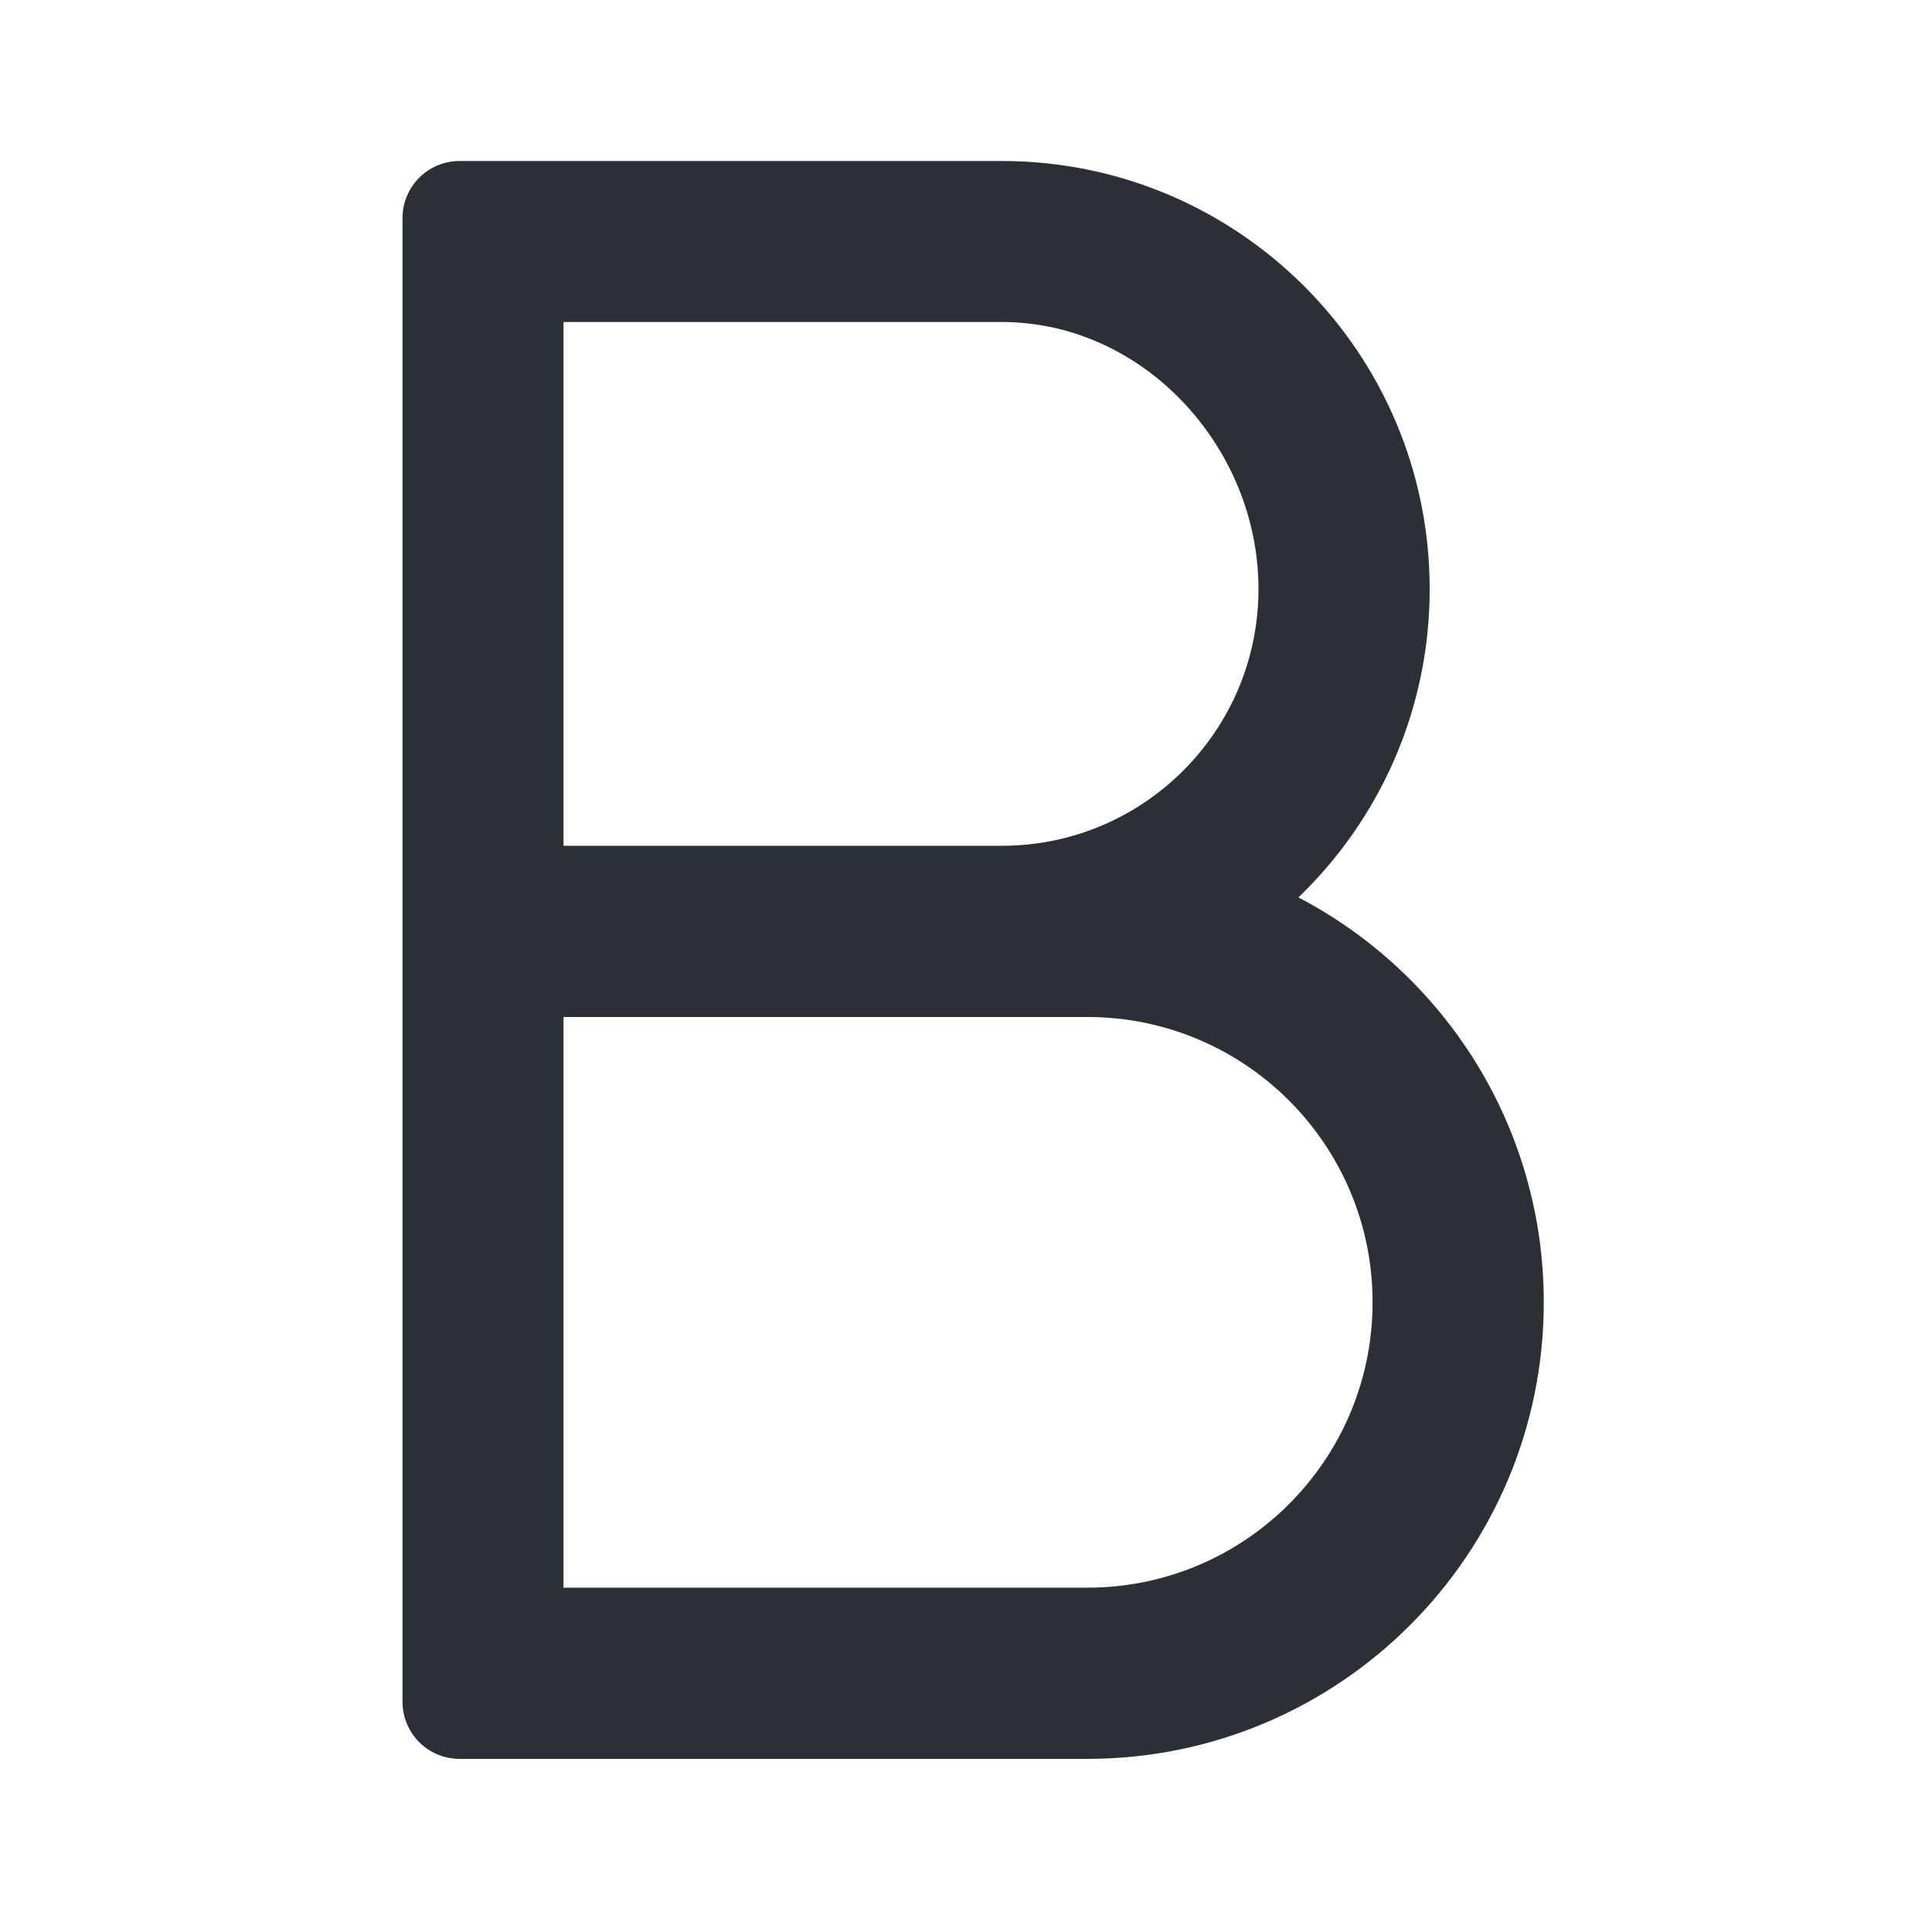
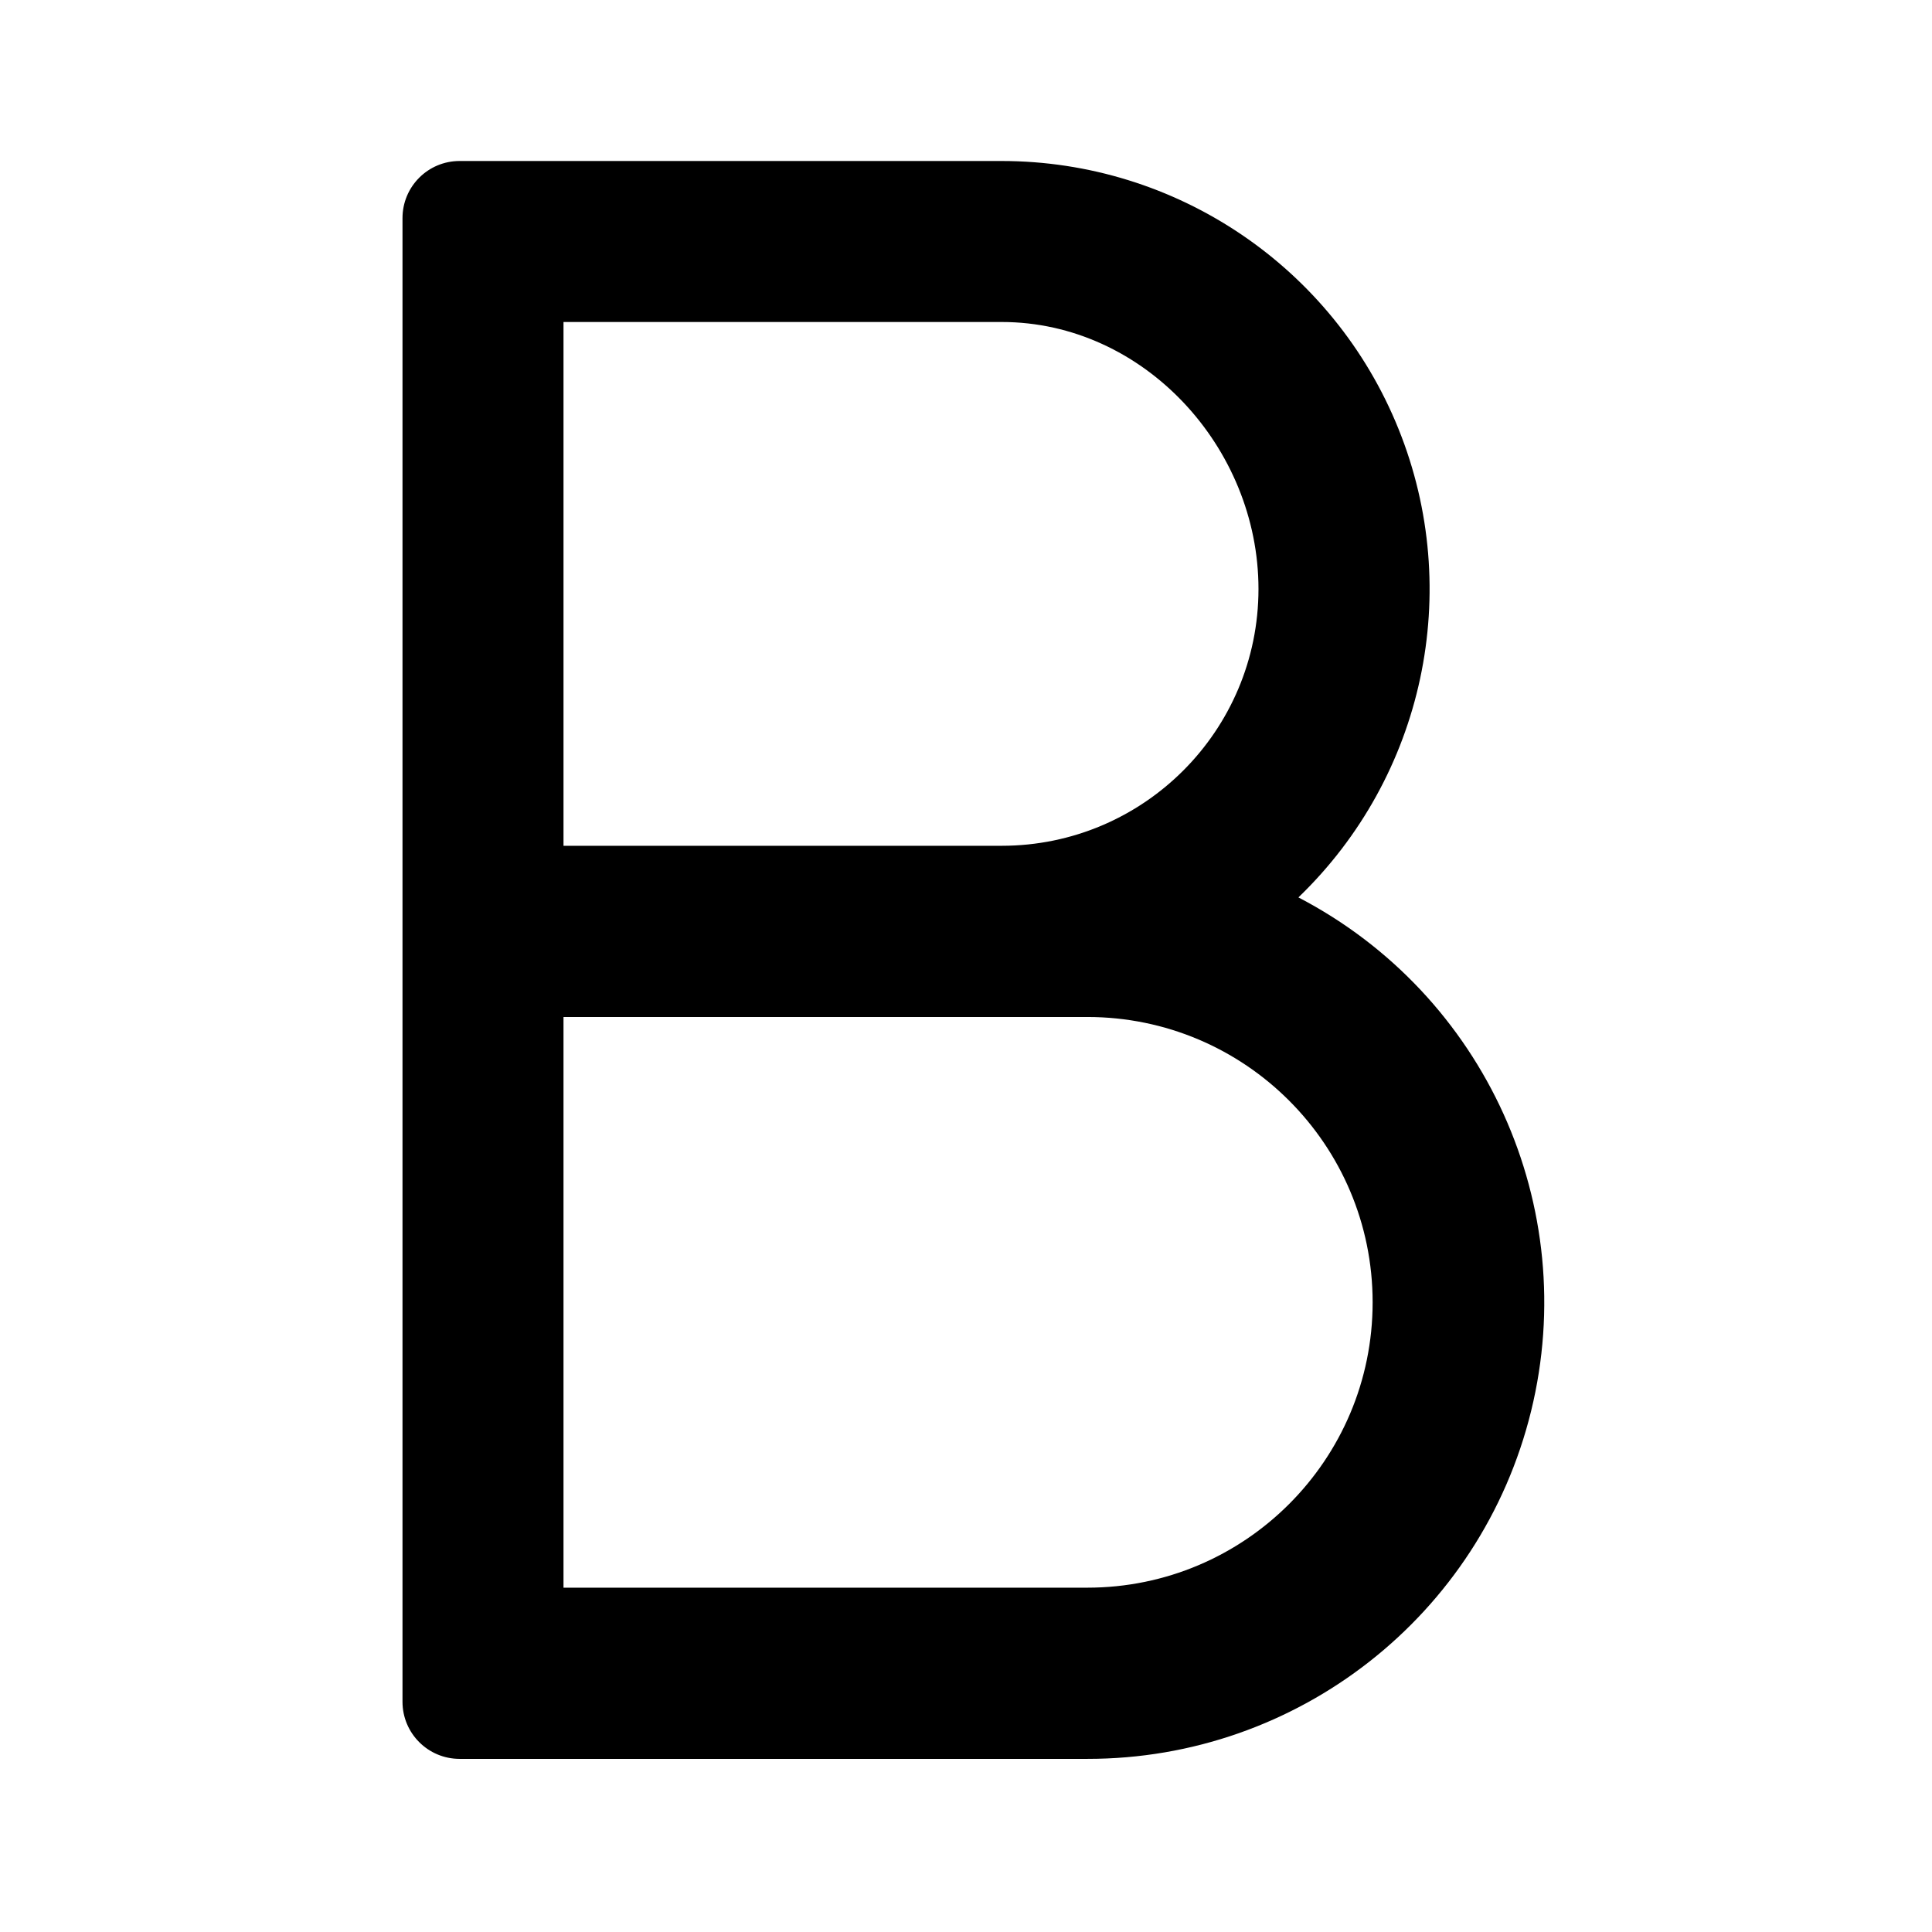
- <svg xmlns="http://www.w3.org/2000/svg" width="18" height="18" viewBox="0 0 18 18" fill="none">
-   <path d="M3.75 2.032C3.75 1.738 3.988 1.5 4.282 1.5H9.333C11.535 1.5 13.32 3.285 13.32 5.488C13.32 6.616 12.851 7.636 12.097 8.361C13.456 9.071 14.383 10.494 14.383 12.133C14.383 14.482 12.479 16.387 10.13 16.387H4.282C3.988 16.387 3.75 16.149 3.75 15.855V2.032ZM5.25 7.88H9.333C10.654 7.88 11.725 6.809 11.725 5.488C11.725 4.166 10.654 3 9.333 3H5.25V7.88ZM5.25 9.475V14.792H10.13C11.598 14.792 12.788 13.602 12.788 12.133C12.788 10.665 11.598 9.475 10.13 9.475H5.25Z" fill="#2B2F36" />
+ <svg xmlns="http://www.w3.org/2000/svg" t="1716390705264" class="icon" viewBox="0 0 1024 1024" version="1.1" p-id="1881" width="200" height="200">
+   <path d="M213.333 115.598c0-16.725 13.54-30.265 30.265-30.265h287.289a226.873 226.873 0 0 1 157.298 390.315 241.948 241.948 0 0 1-111.9 456.59H243.598a30.265 30.265 0 0 1-30.265-30.265V115.598z m85.333 332.686h232.277a136.135 136.135 0 0 0 136.078-136.078C667.022 236.999 606.094 170.667 530.944 170.667H298.667v277.618z m0 90.738v302.478h277.618a151.211 151.211 0 0 0 0-302.478H298.667z" p-id="1882" />
</svg>
